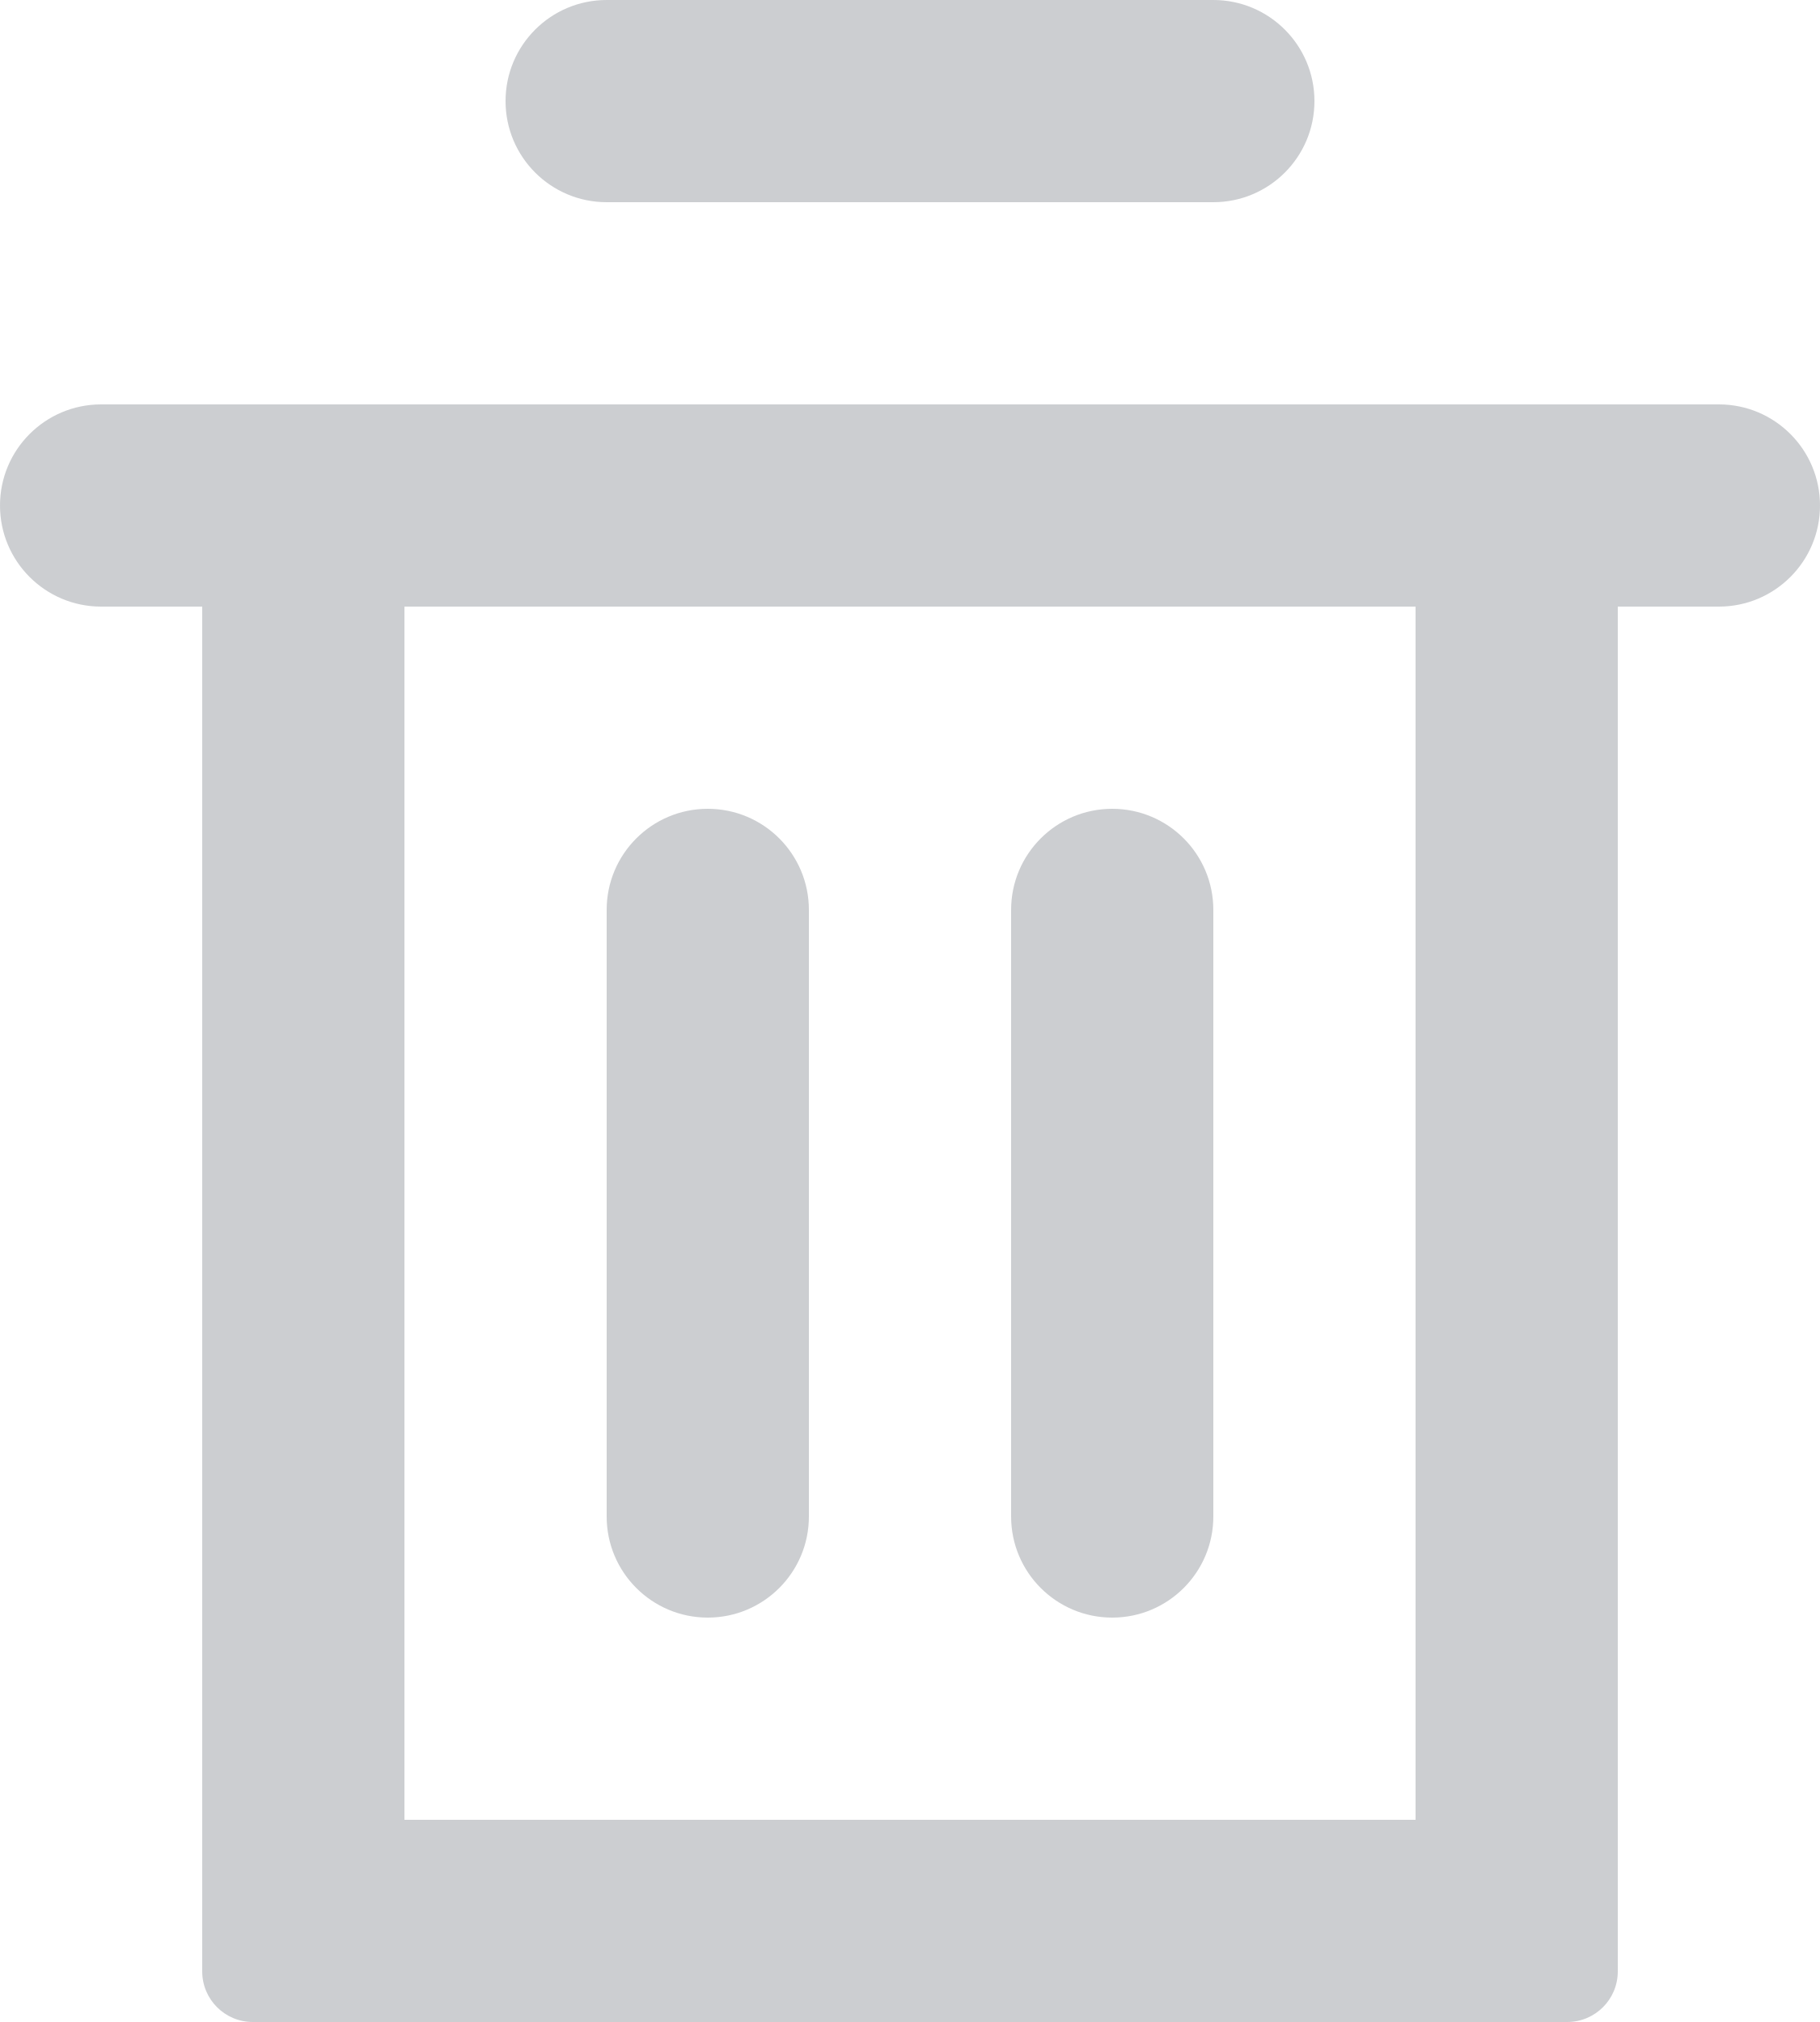
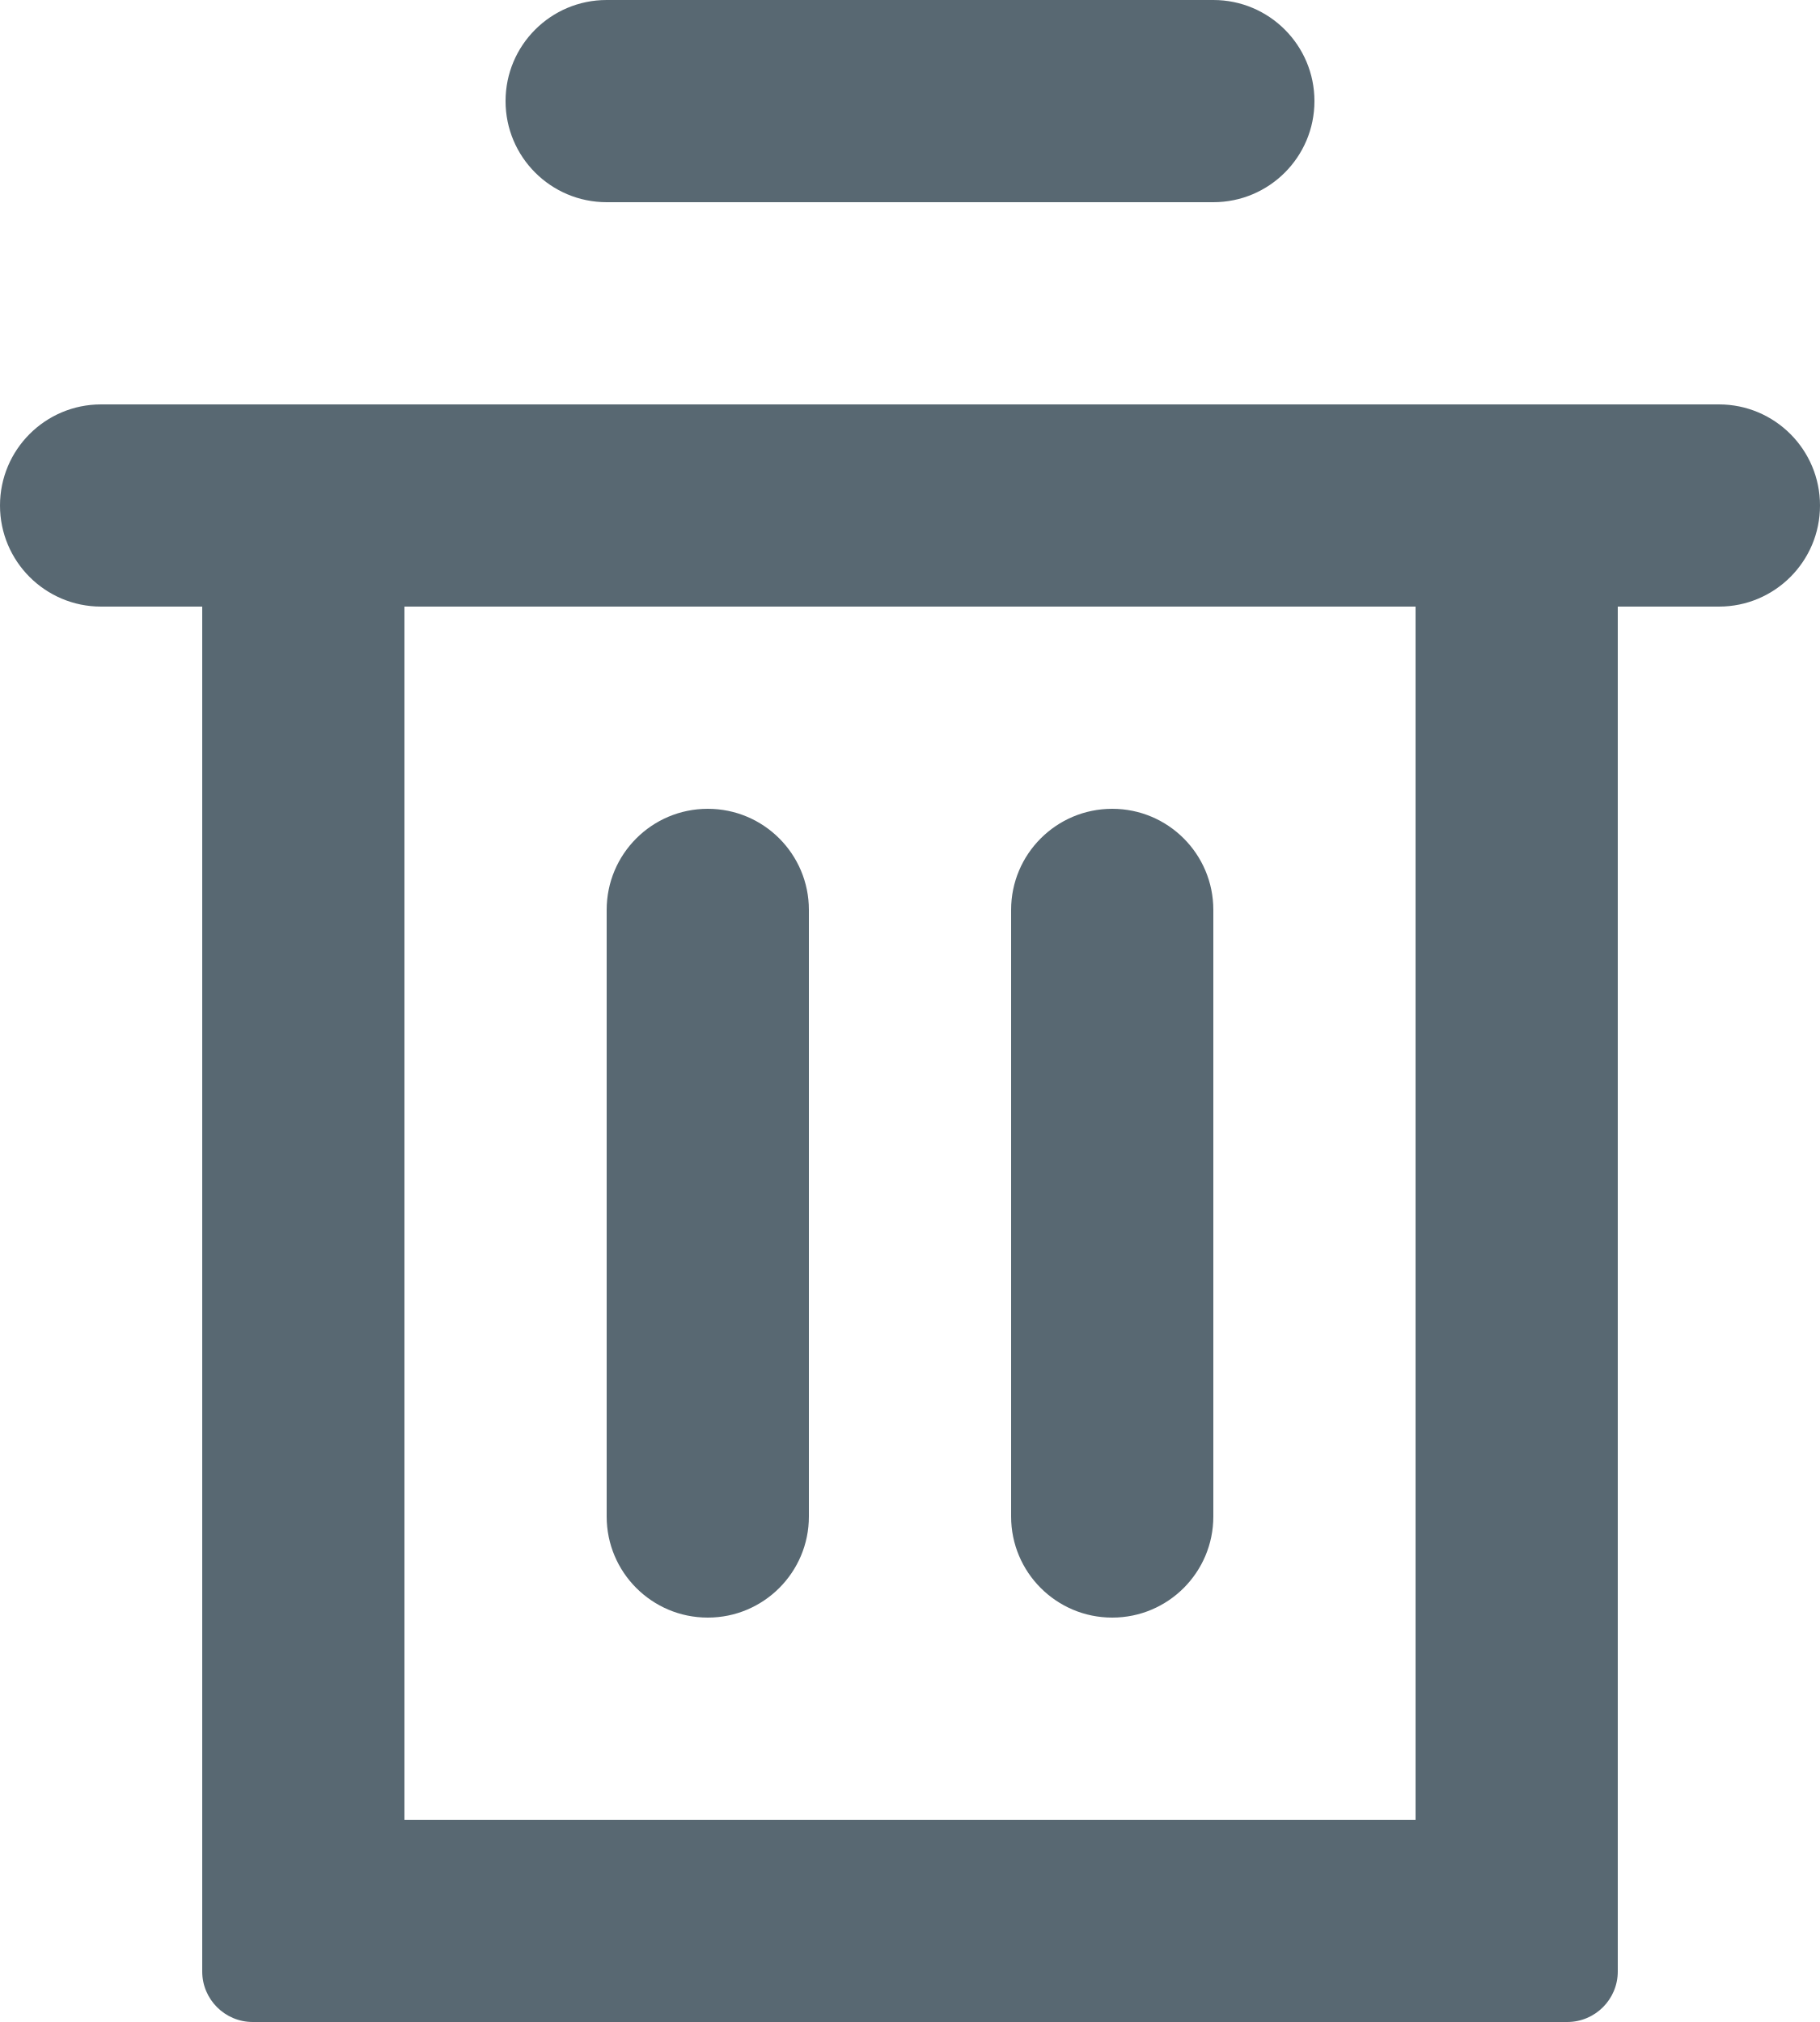
<svg xmlns="http://www.w3.org/2000/svg" width="18" height="20" viewBox="0 0 18 20">
  <g transform="translate(-2987 -750)">
-     <path fill="#ccced1" d="M3004,754h-16a1,1,0,0,0,0,2h1v13.5a.5.5,0,0,0,.5.5h13a.5.5,0,0,0,.5-.5V756h1a1,1,0,0,0,0-2Zm-3,14h-10V756h10Z" />
-     <path fill="#ccced1" d="M2993,752h6a1,1,0,0,0,0-2h-6a1,1,0,0,0,0,2Z" />
-     <path fill="#ccced1" d="M2994,766a1,1,0,0,0,1-1v-6a1,1,0,0,0-2,0v6A1,1,0,0,0,2994,766Z" />
-     <path fill="#ccced1" d="M2998,766a1,1,0,0,0,1-1v-6a1,1,0,0,0-2,0v6A1,1,0,0,0,2998,766Z" />
+     <path fill="#586872" d="M3004,754h-16a1,1,0,0,0,0,2h1v13.5a.5.5,0,0,0,.5.5h13a.5.5,0,0,0,.5-.5V756h1a1,1,0,0,0,0-2Zm-3,14h-10V756h10Z" />
+     <path fill="#586872" d="M2993,752h6a1,1,0,0,0,0-2h-6a1,1,0,0,0,0,2Z" />
+     <path fill="#586872" d="M2994,766a1,1,0,0,0,1-1v-6a1,1,0,0,0-2,0v6A1,1,0,0,0,2994,766Z" />
+     <path fill="#586872" d="M2998,766a1,1,0,0,0,1-1v-6a1,1,0,0,0-2,0v6A1,1,0,0,0,2998,766Z" />
  </g>
</svg>
